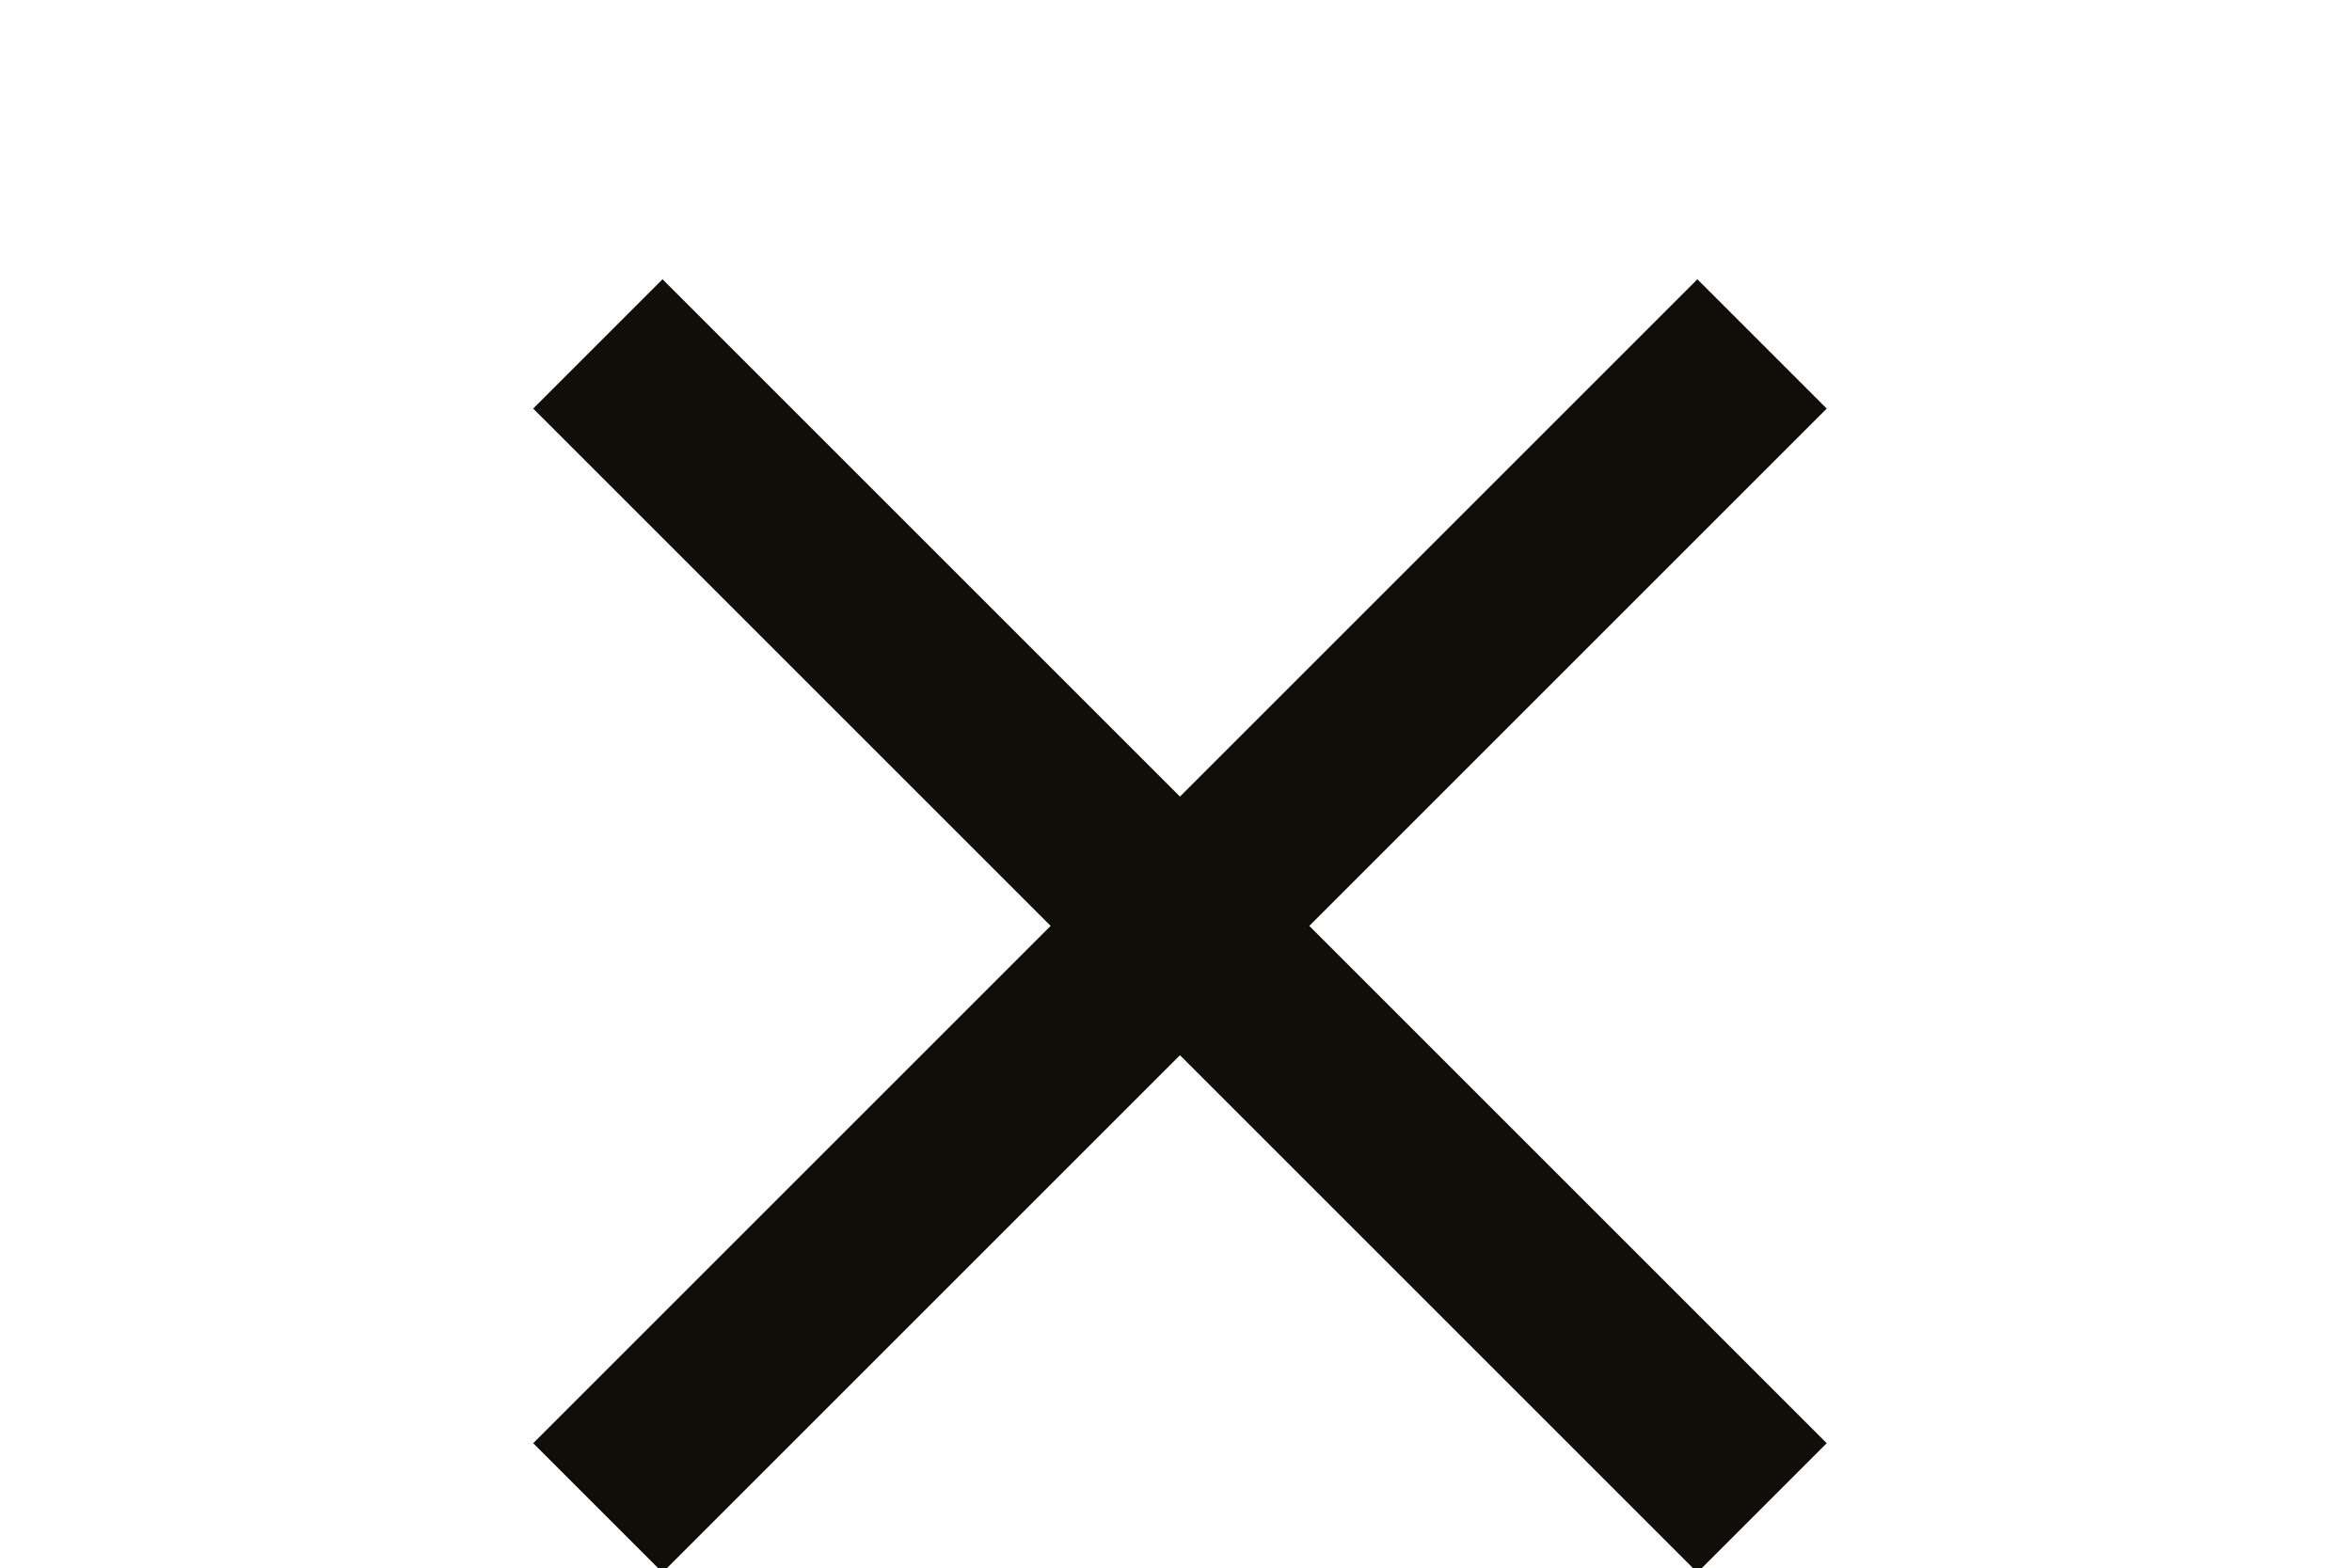
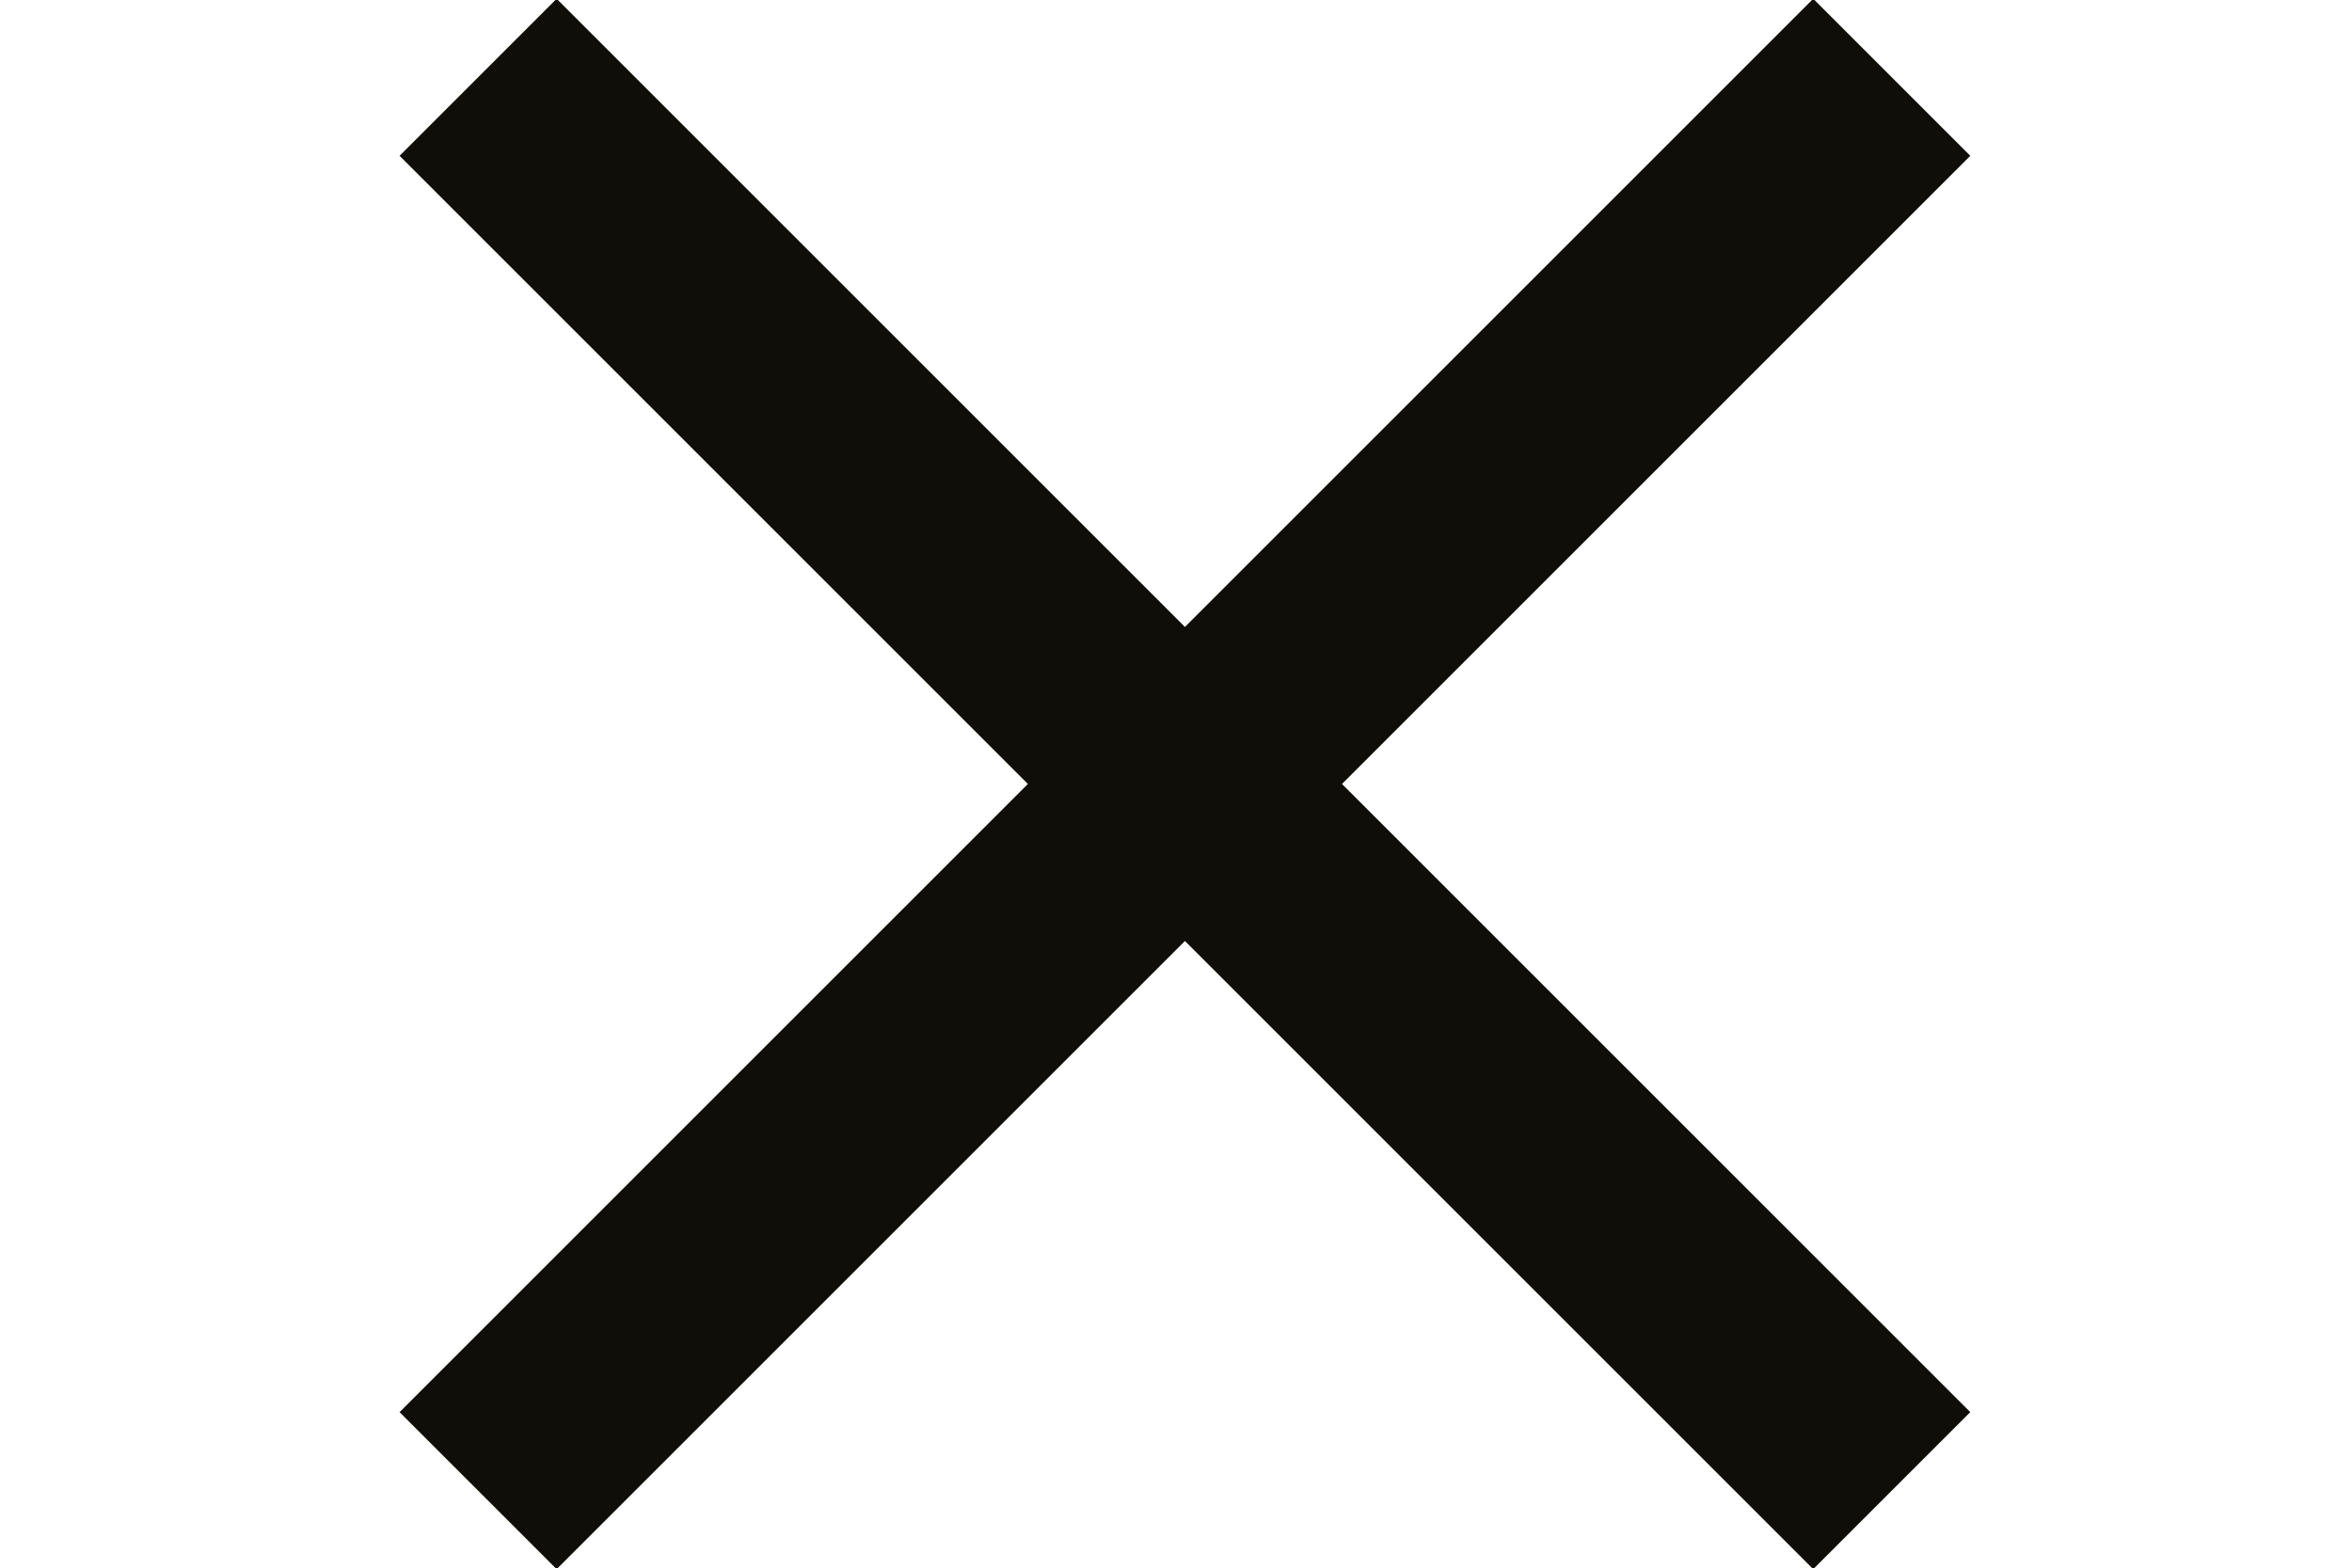
<svg xmlns="http://www.w3.org/2000/svg" version="1.1" id="Layer_1" x="0px" y="0px" viewBox="0 0 18 12" style="enable-background:new 0 0 18 12;" xml:space="preserve">
  <style type="text/css">
	.st0{fill:#0F0E08;}
</style>
-   <rect x="2.7" y="6.4" transform="matrix(0.7071 -0.7071 0.7071 0.7071 -2.354 8.4309)" class="st0" width="12.6" height="1.4" />
-   <rect x="8.3" y="0.8" transform="matrix(0.7071 -0.7071 0.7071 0.7071 -2.3541 8.4309)" class="st0" width="1.4" height="12.6" />
+   <rect x="1.4" y="5.2" transform="matrix(0.7071 -0.7071 0.7071 0.7071 -1.6088 8.1223)" class="st0" width="15.3" height="1.7" />
+   <rect x="8.2" y="-1.6" transform="matrix(0.7071 -0.7071 0.7071 0.7071 -1.6089 8.1222)" class="st0" width="1.7" height="15.3" />
</svg>
